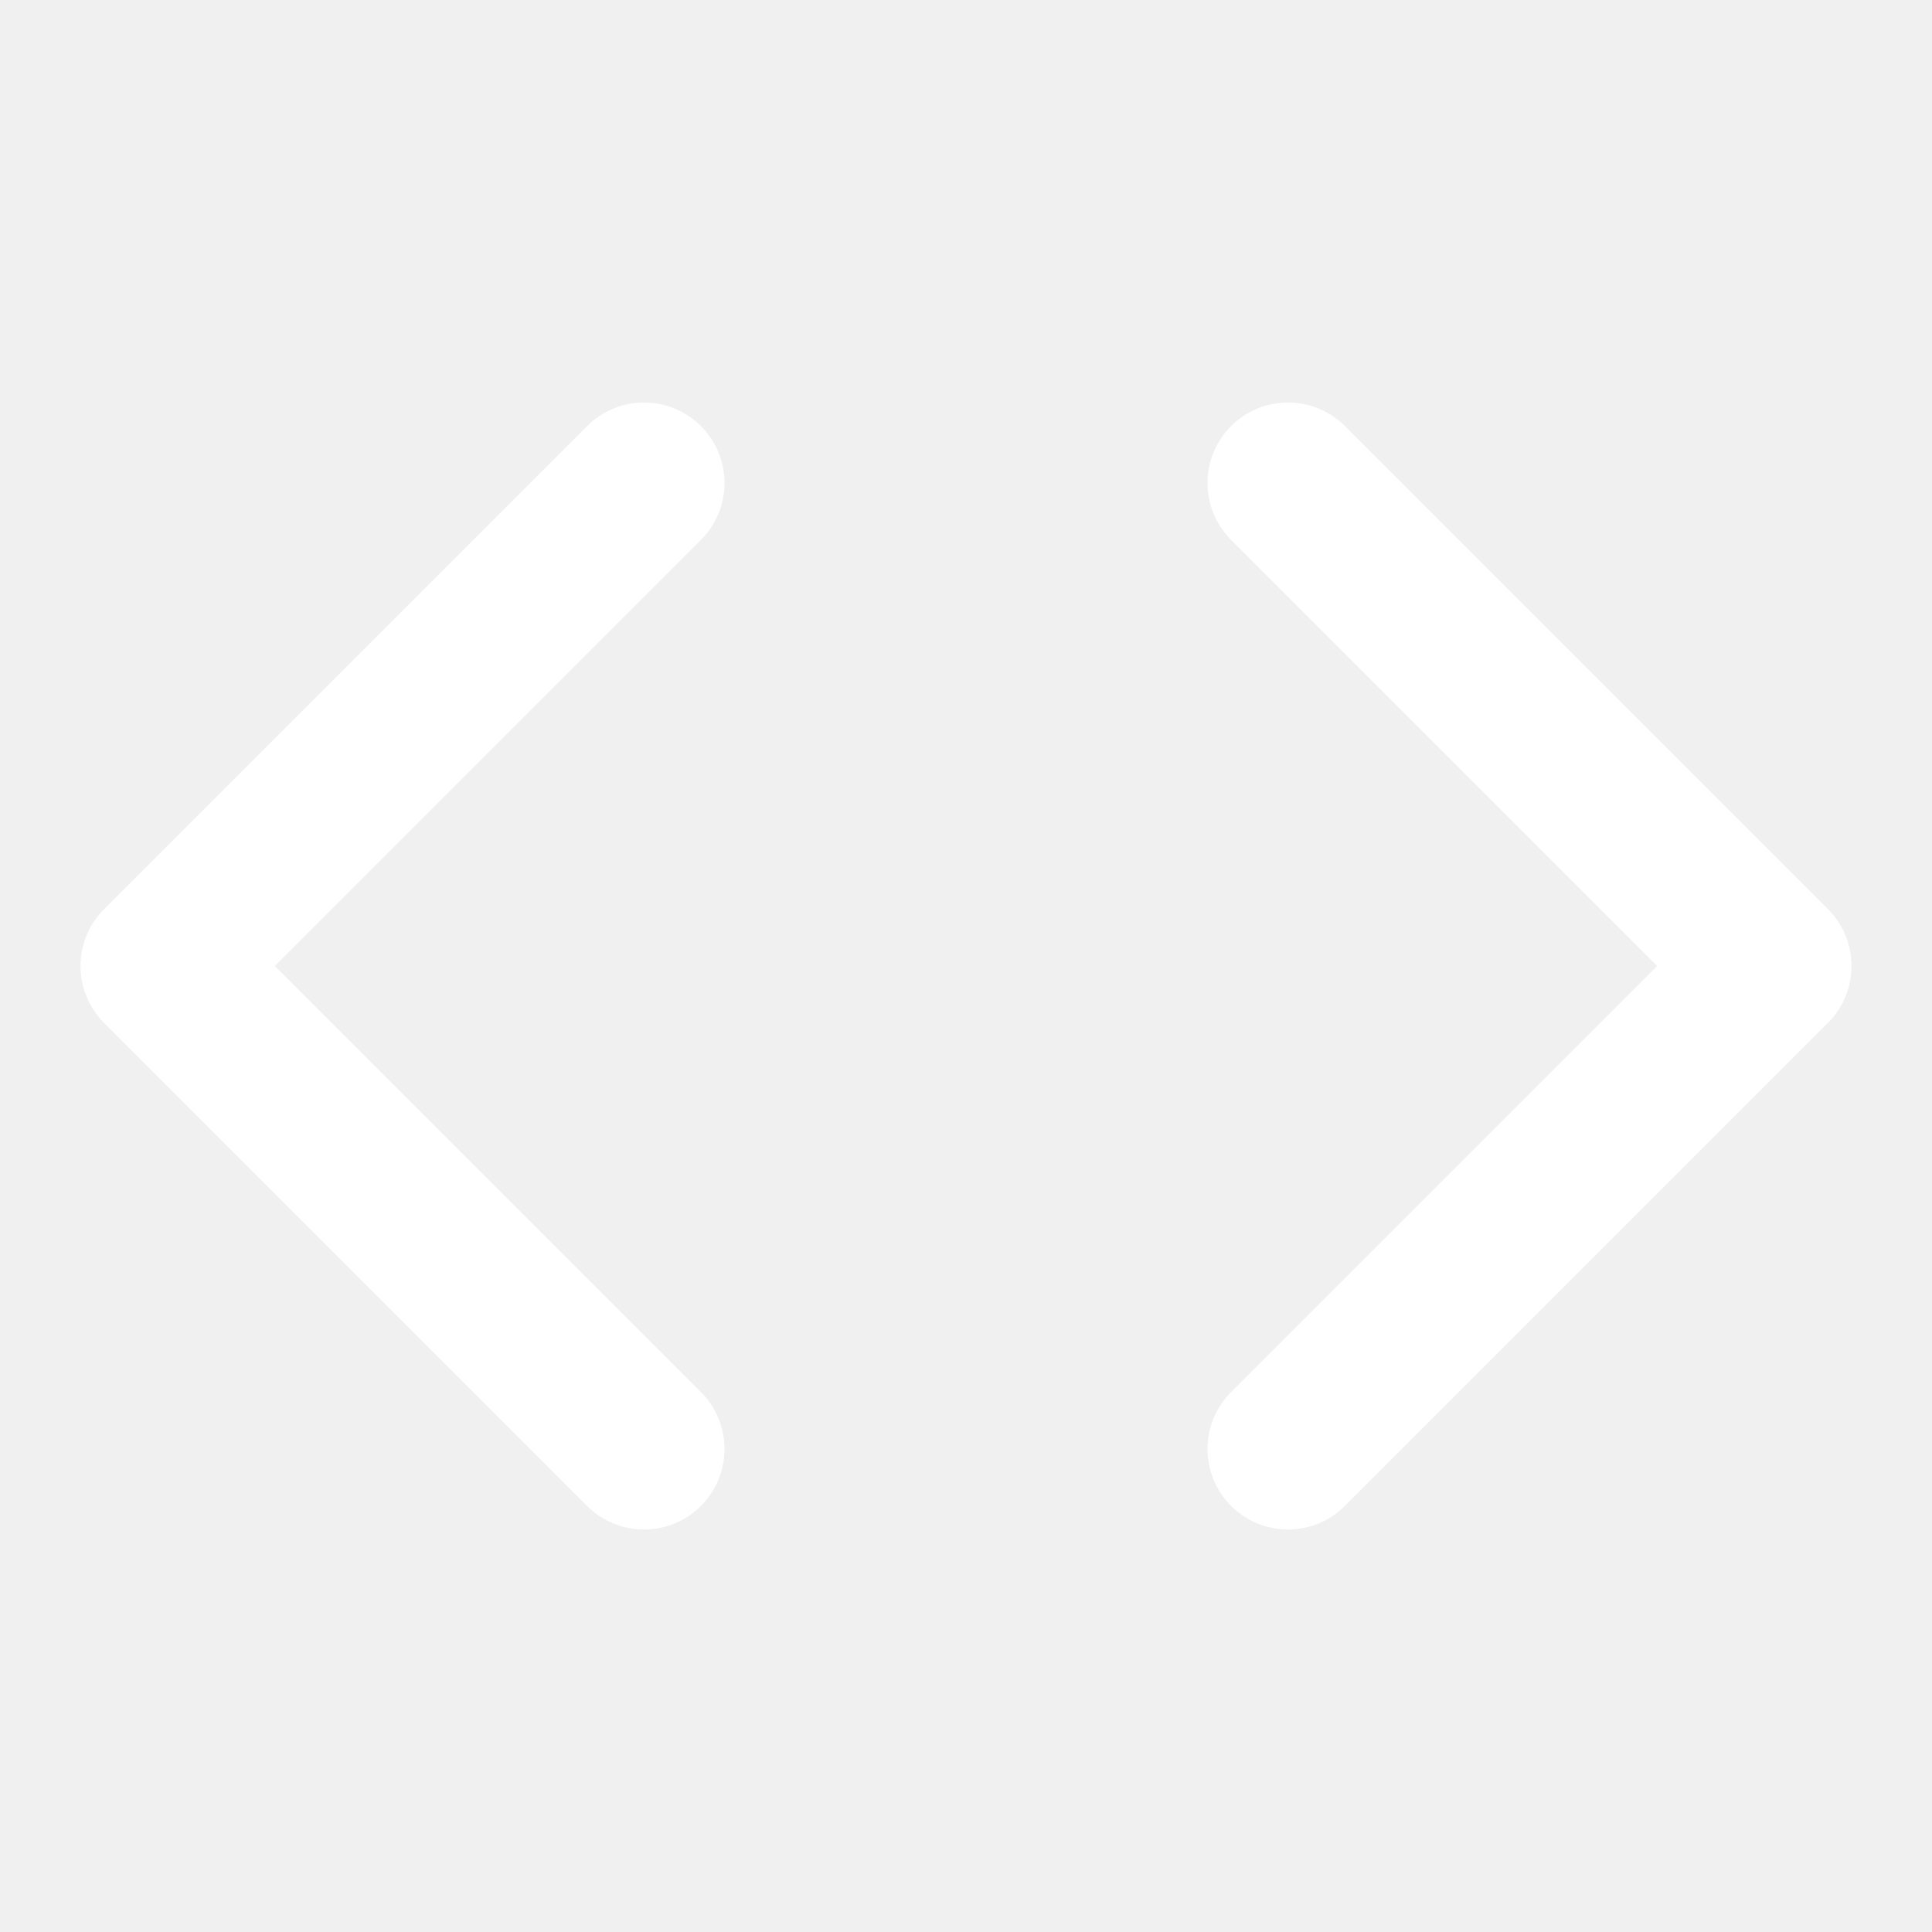
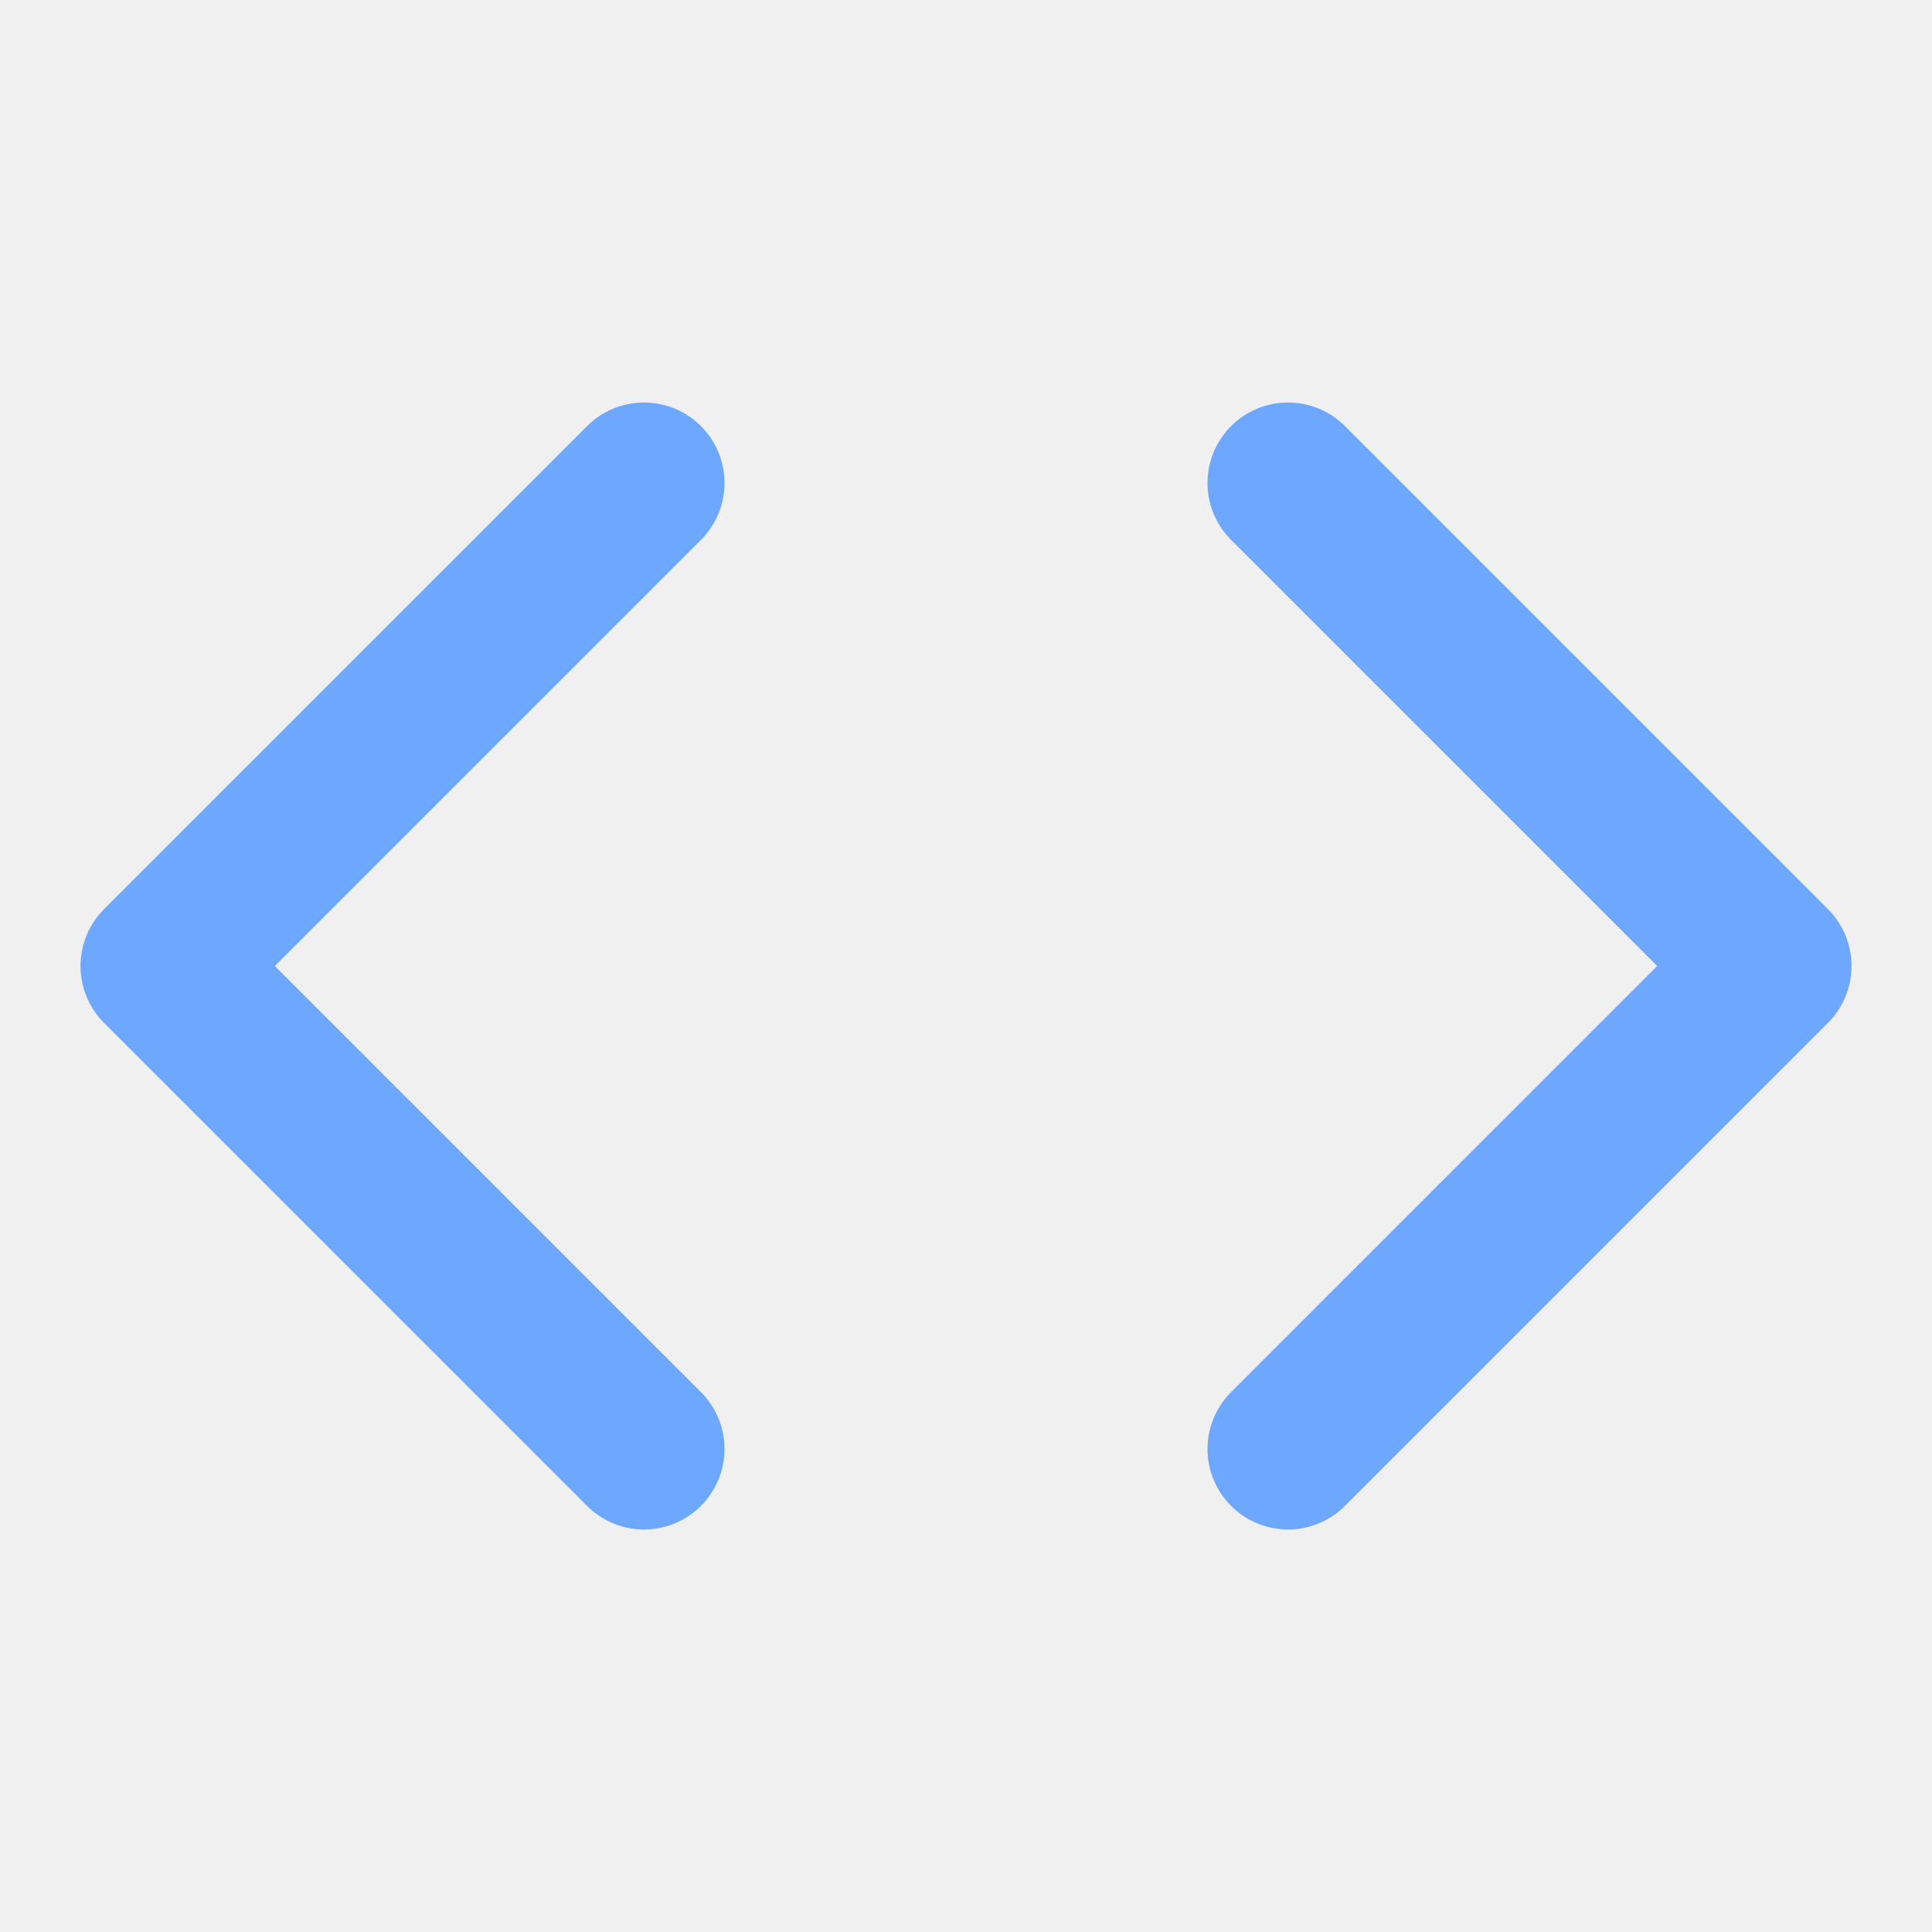
- <svg xmlns="http://www.w3.org/2000/svg" width="16" height="16" viewBox="0 0 24 24" fill="none" stroke="#ffffff" stroke-width="2" stroke-linecap="round" stroke-linejoin="round">
-   <polyline points="16 18 22 12 16 6" />
-   <polyline points="8 6 2 12 8 18" />
+ <svg xmlns="http://www.w3.org/2000/svg" width="16" height="16" viewBox="0 0 24 24" fill="none" stroke="#6ea8fe" stroke-width="2" stroke-linecap="round" stroke-linejoin="round">
+   <path d="M16 18l6-6-6-6M8 6l-6 6 6 6" />
</svg>
